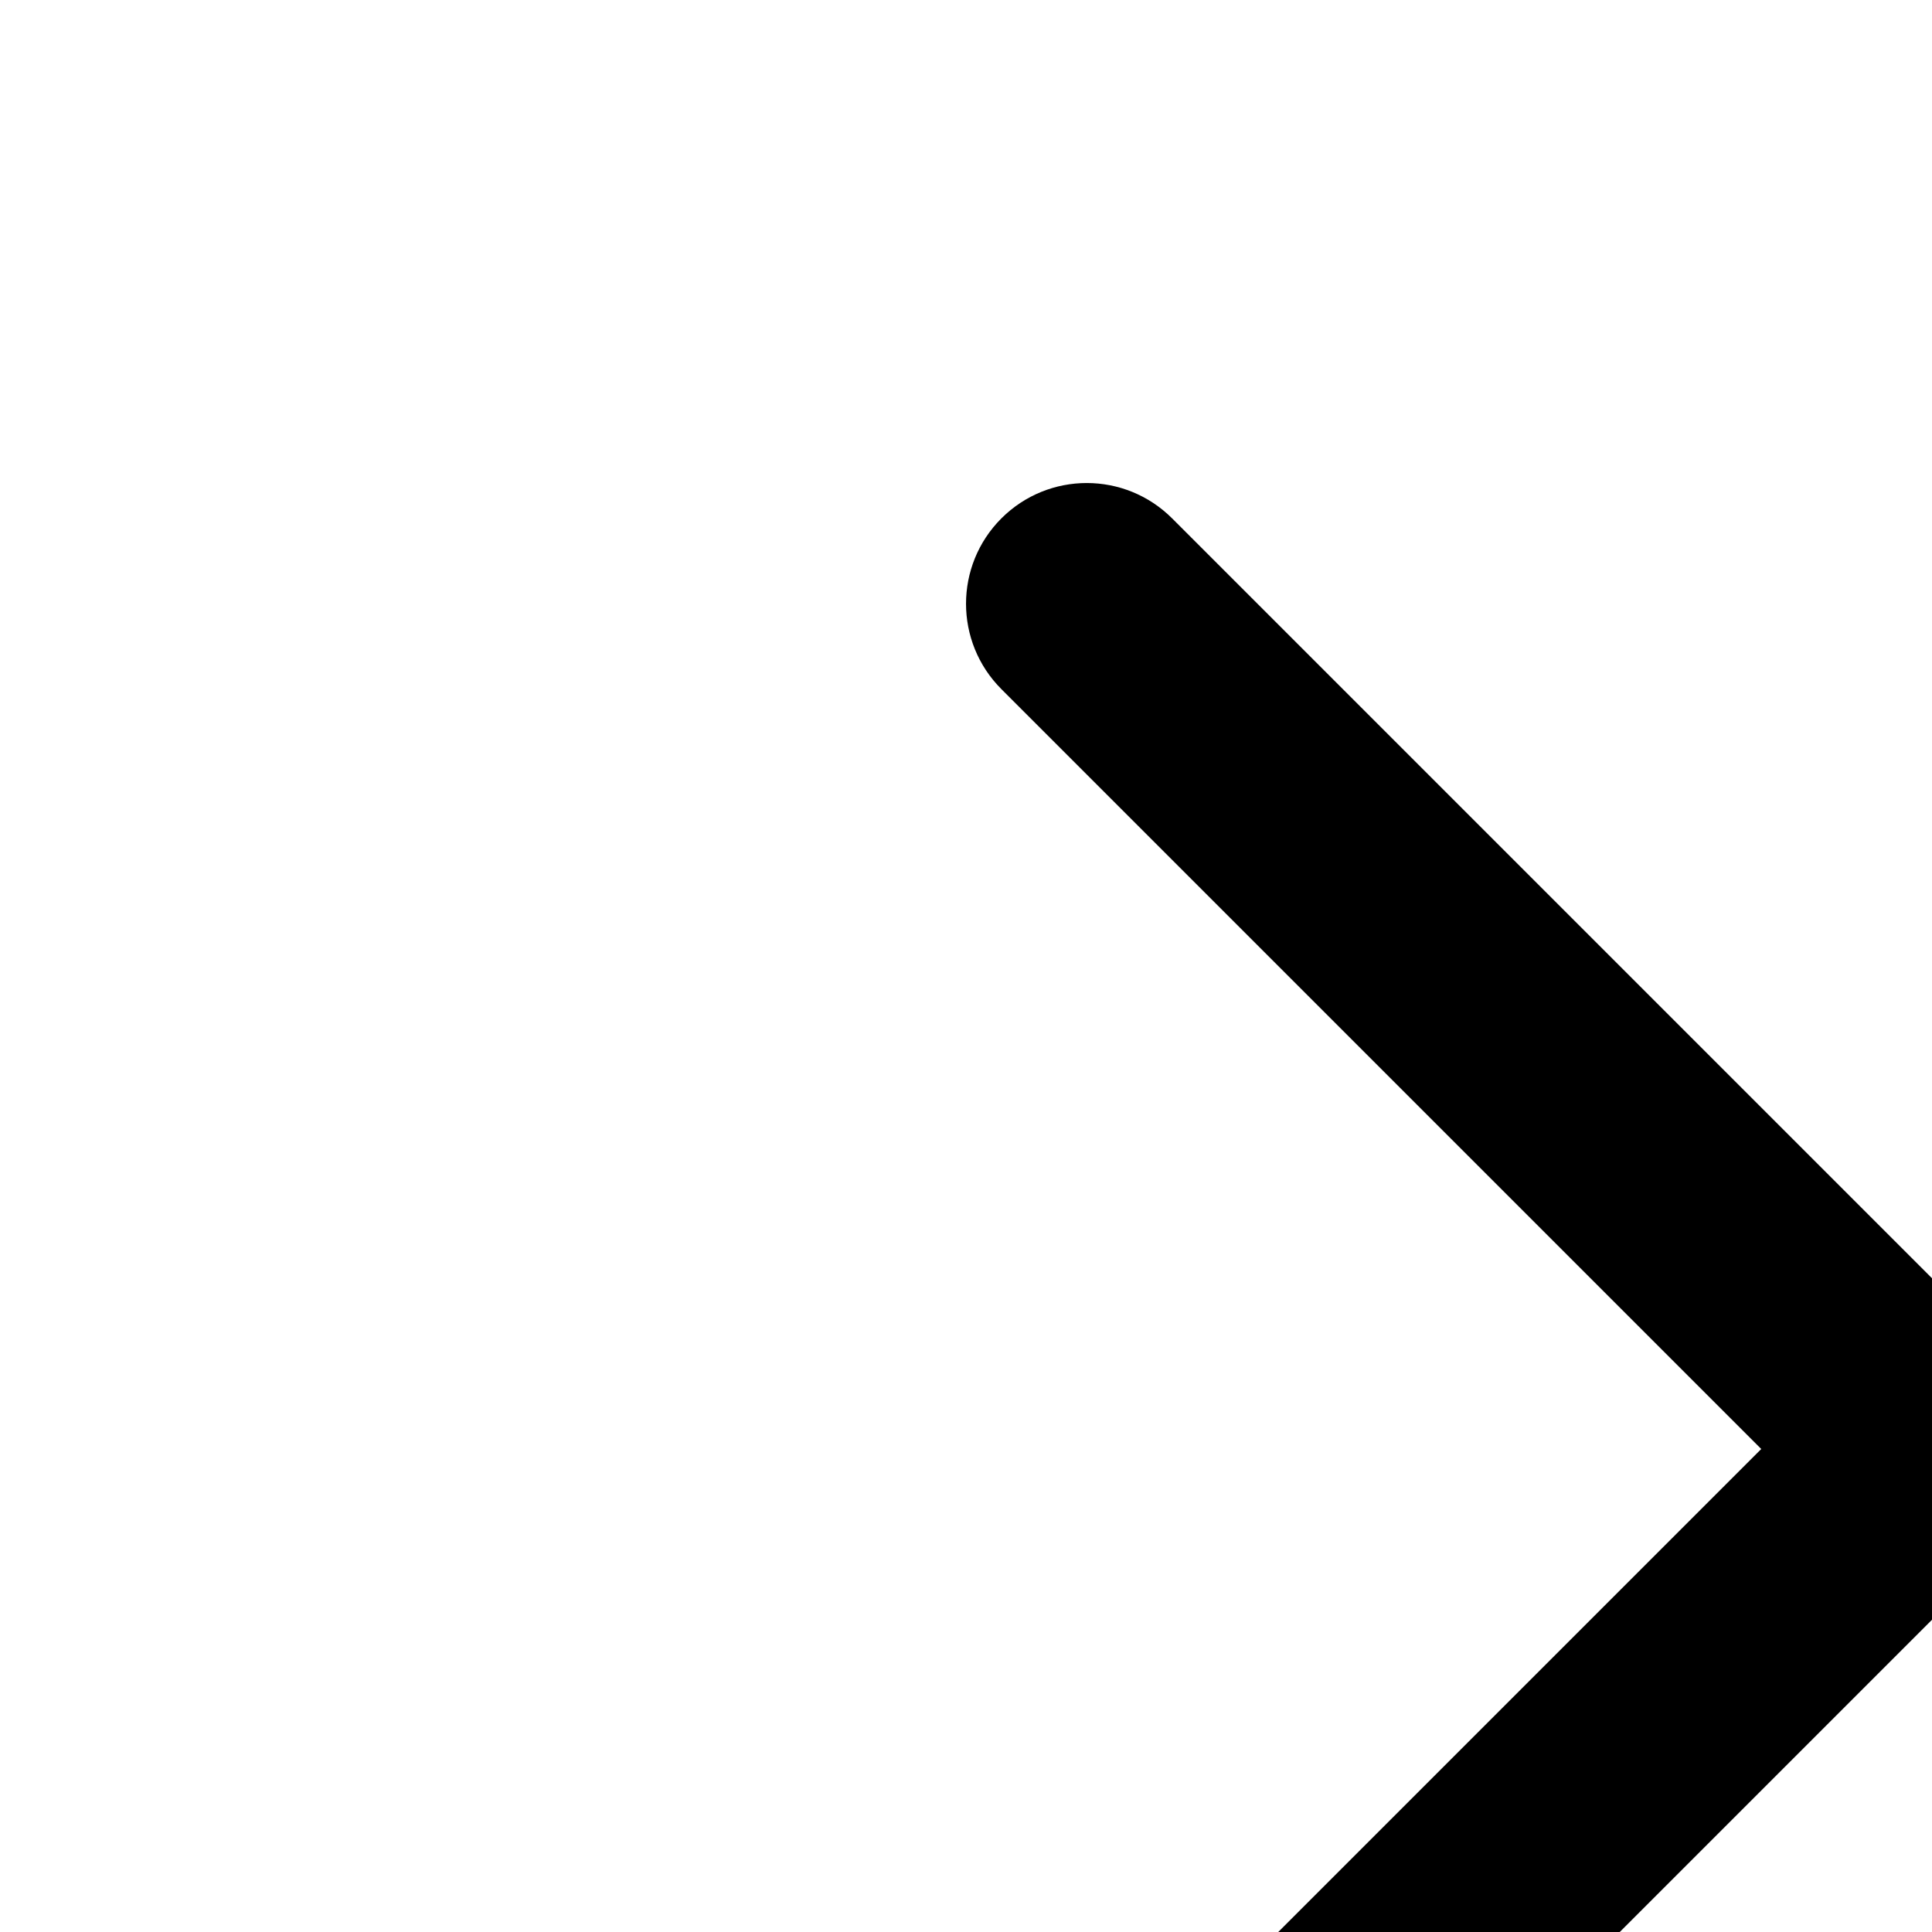
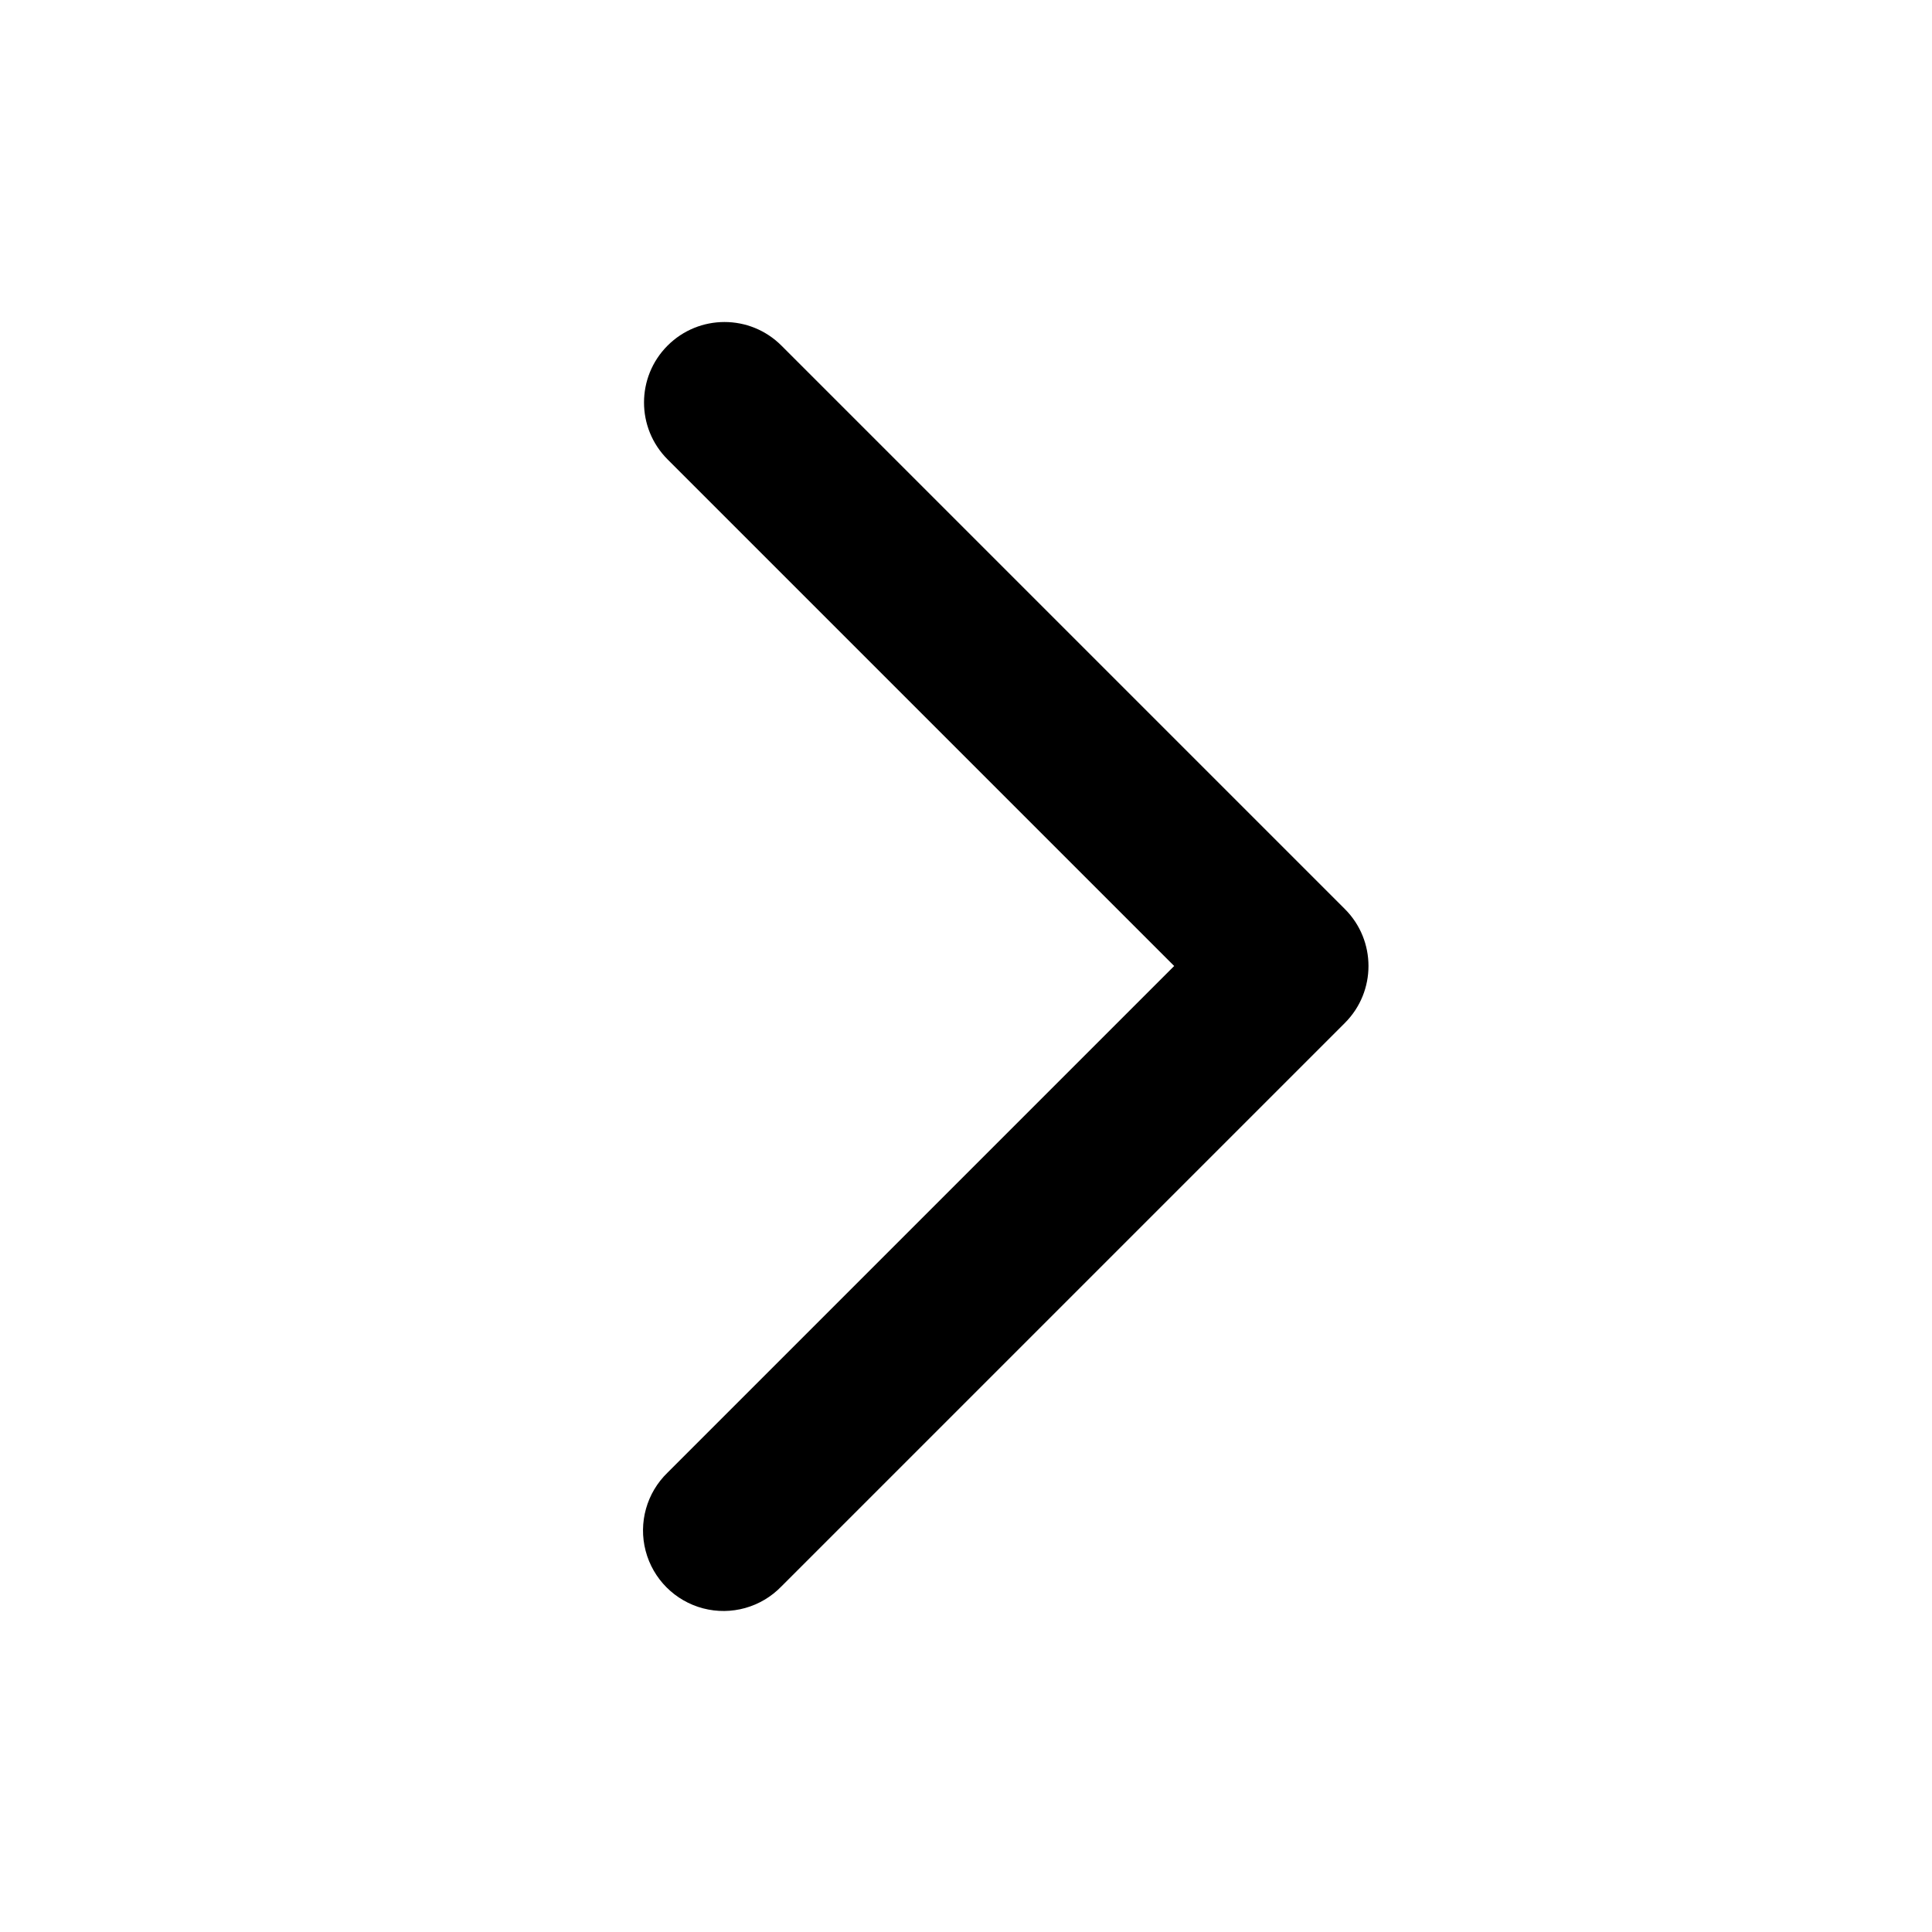
- <svg xmlns="http://www.w3.org/2000/svg" viewBox="0 0 16 16">
+ <svg xmlns="http://www.w3.org/2000/svg" viewBox="0 0 24 24">
  <path fill="currentColor" fill-rule="evenodd" d="M8.293 4.293a1 1 0 000 1.414L14.586 12l-6.293 6.293a1 1 0 101.414 1.414l7-7a1 1 0 000-1.414l-7-7a1 1 0 00-1.414 0z" clip-rule="evenodd" />
</svg>
